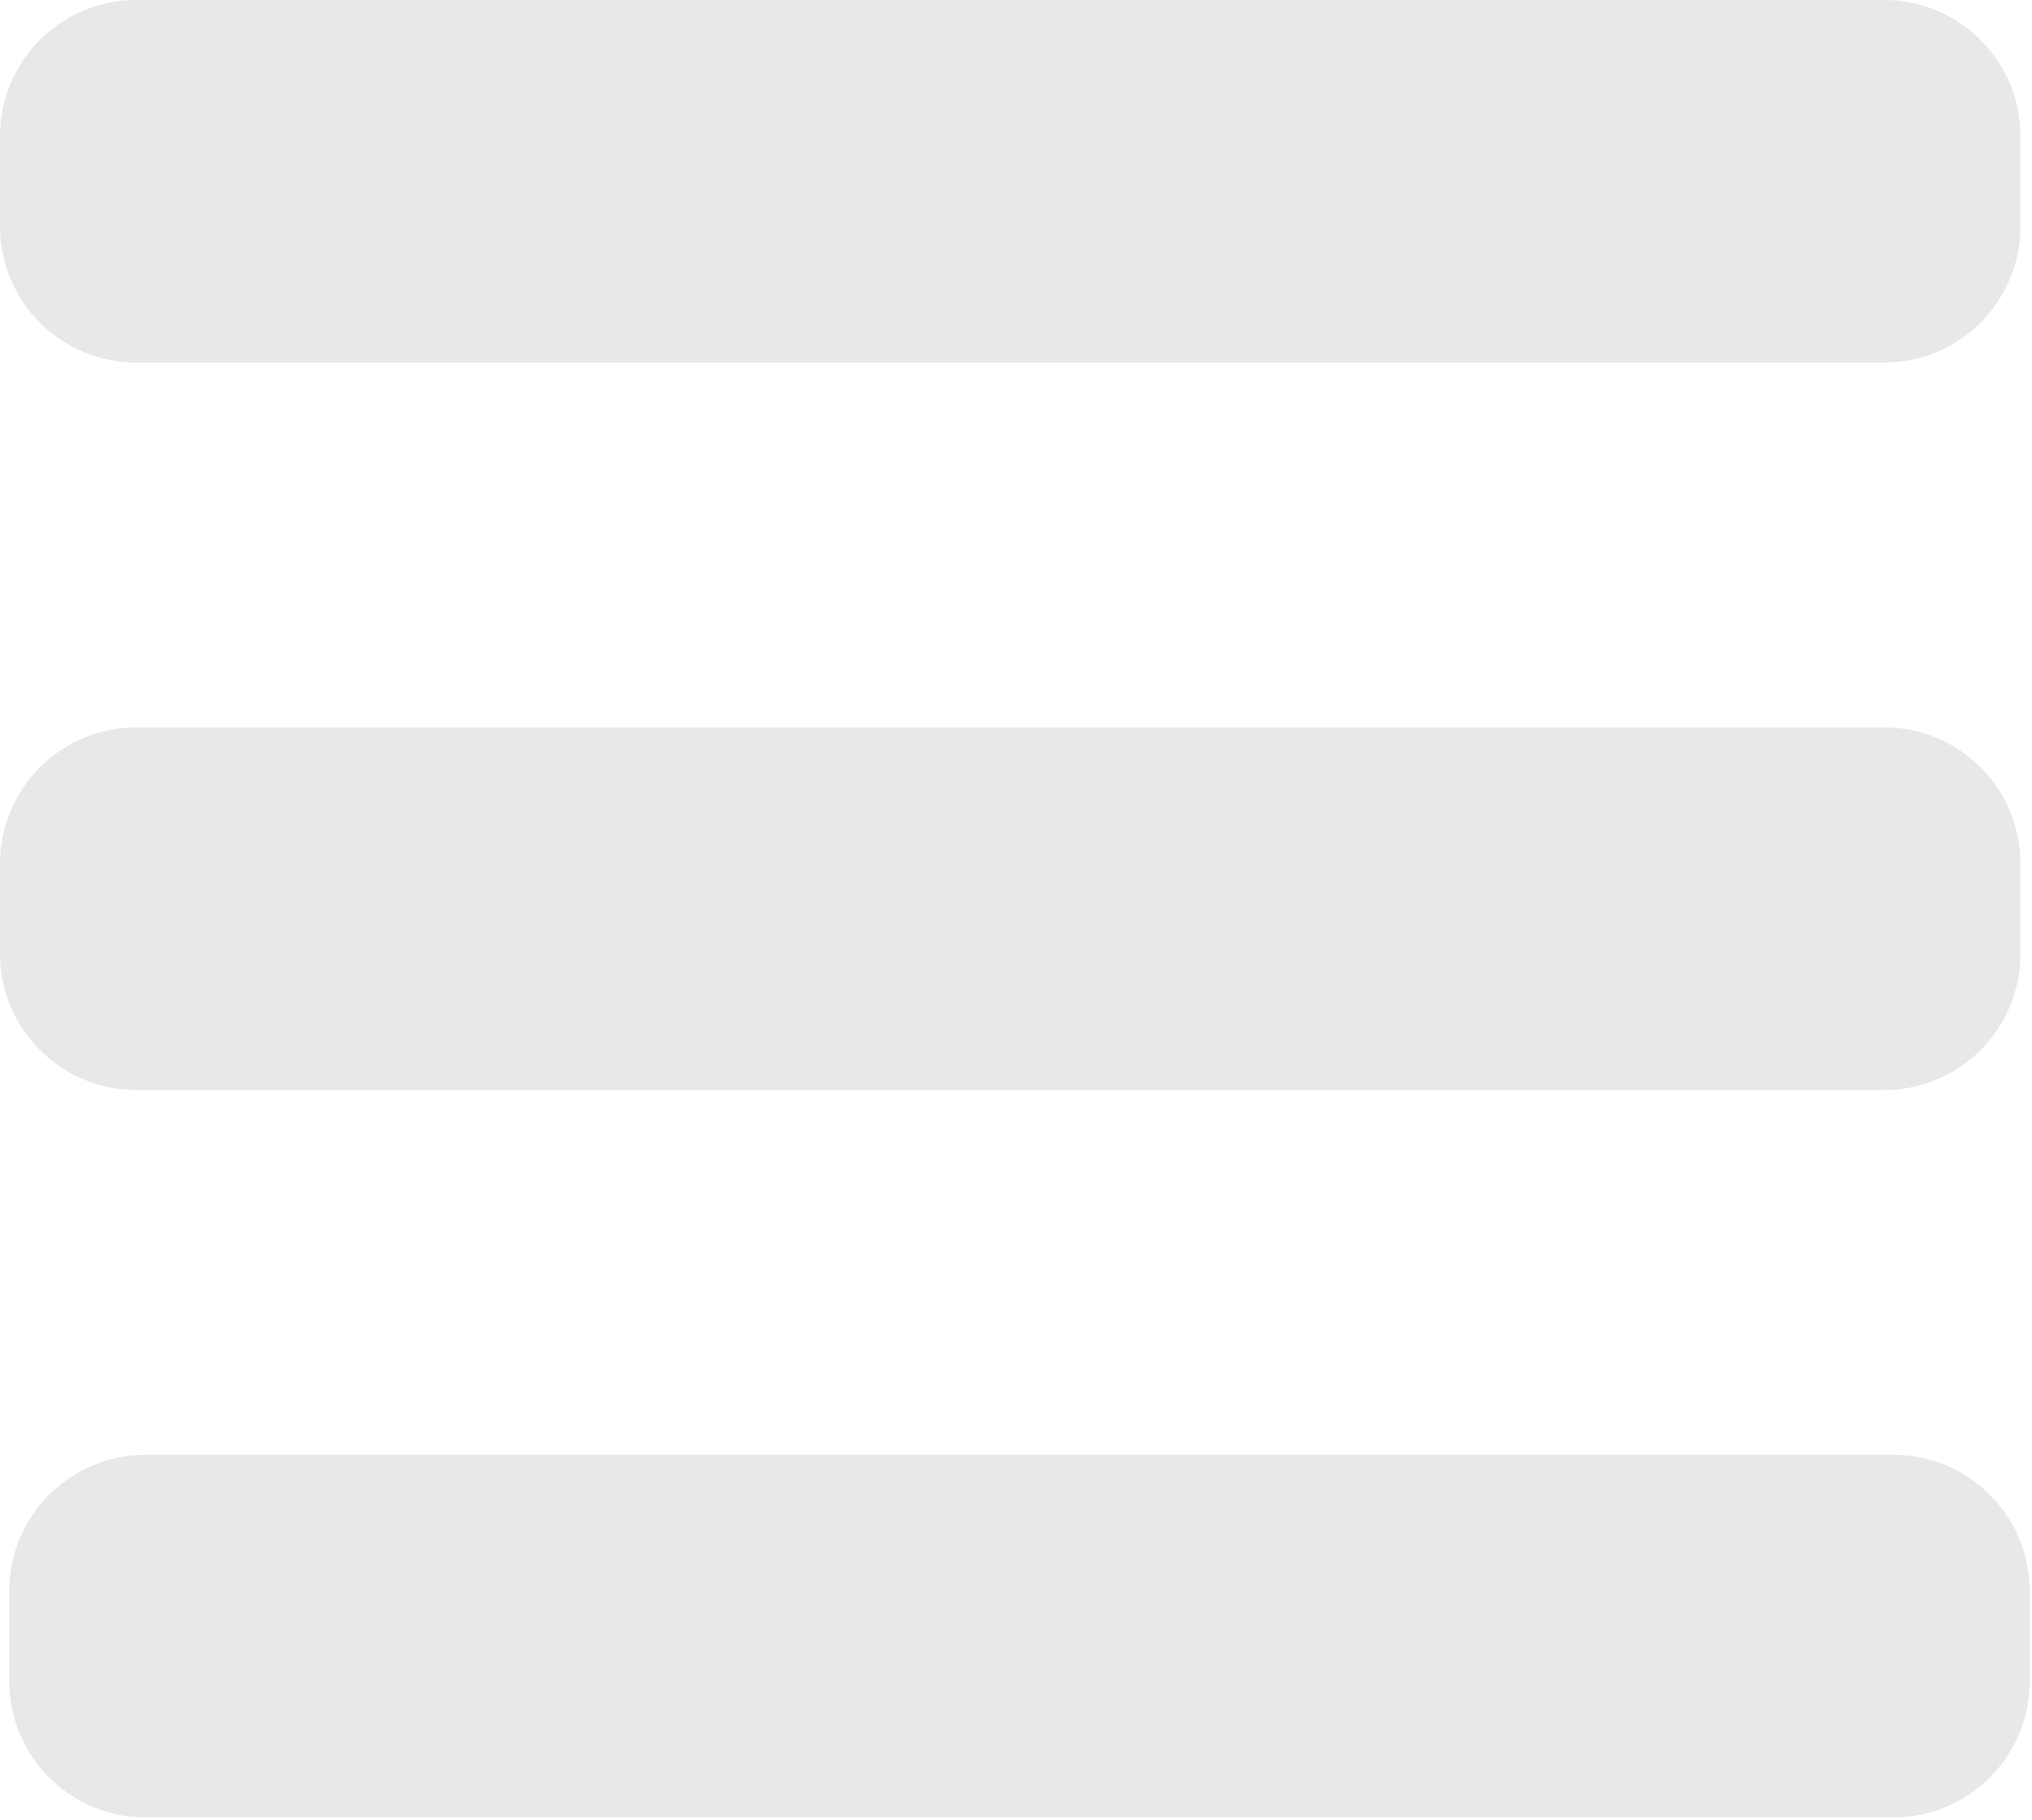
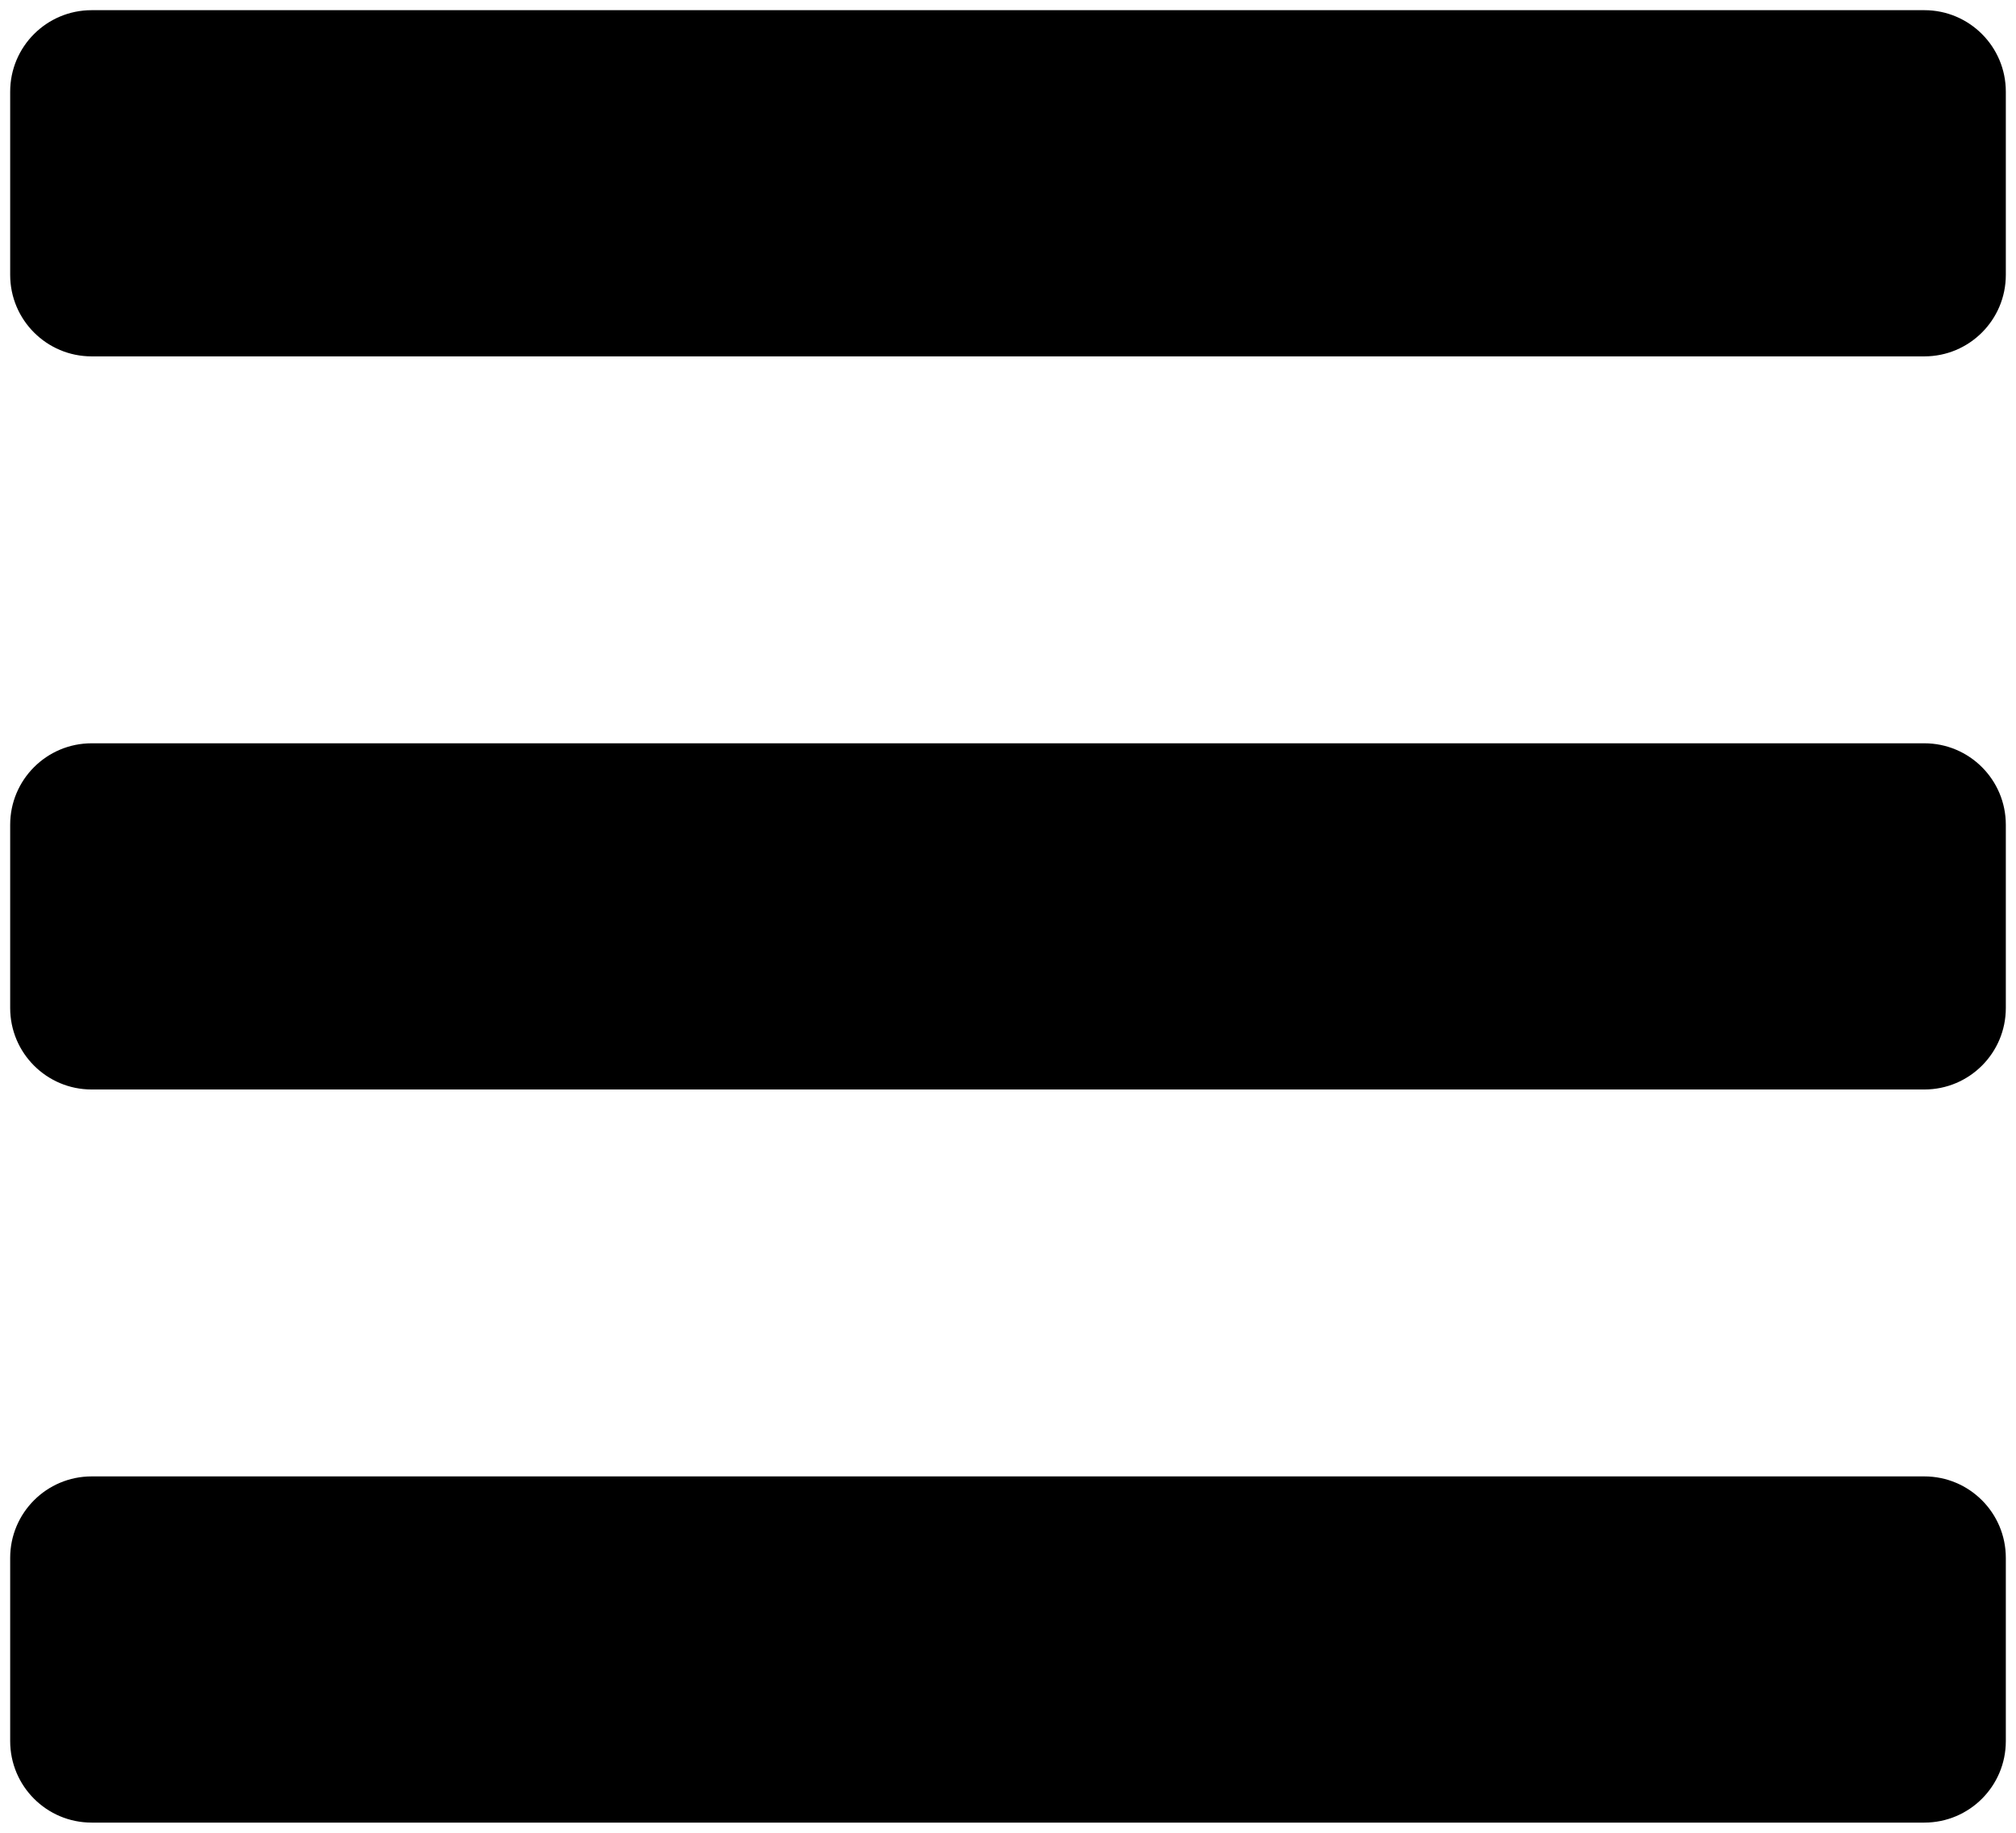
- <svg xmlns="http://www.w3.org/2000/svg" viewBox="0 0 8.8 7.88">
-   <rect x="0.04" y="6.3" width="8.75" height="1.57" rx="0.59" fill="#e8e8e8" />
-   <rect y="3.15" width="8.75" height="1.57" rx="0.59" fill="#e8e8e8" />
-   <rect width="8.75" height="1.57" rx="0.59" fill="#e8e8e8" />
+ <svg xmlns="http://www.w3.org/2000/svg" viewBox="0 0 99 90">
+   <rect x="0.5" y="72.5" width="98" height="17" rx="4" />
+   <rect x="0.5" y="36.5" width="98" height="17" rx="4" />
+   <rect x="0.5" y="0.5" width="98" height="17" rx="4" />
</svg>
